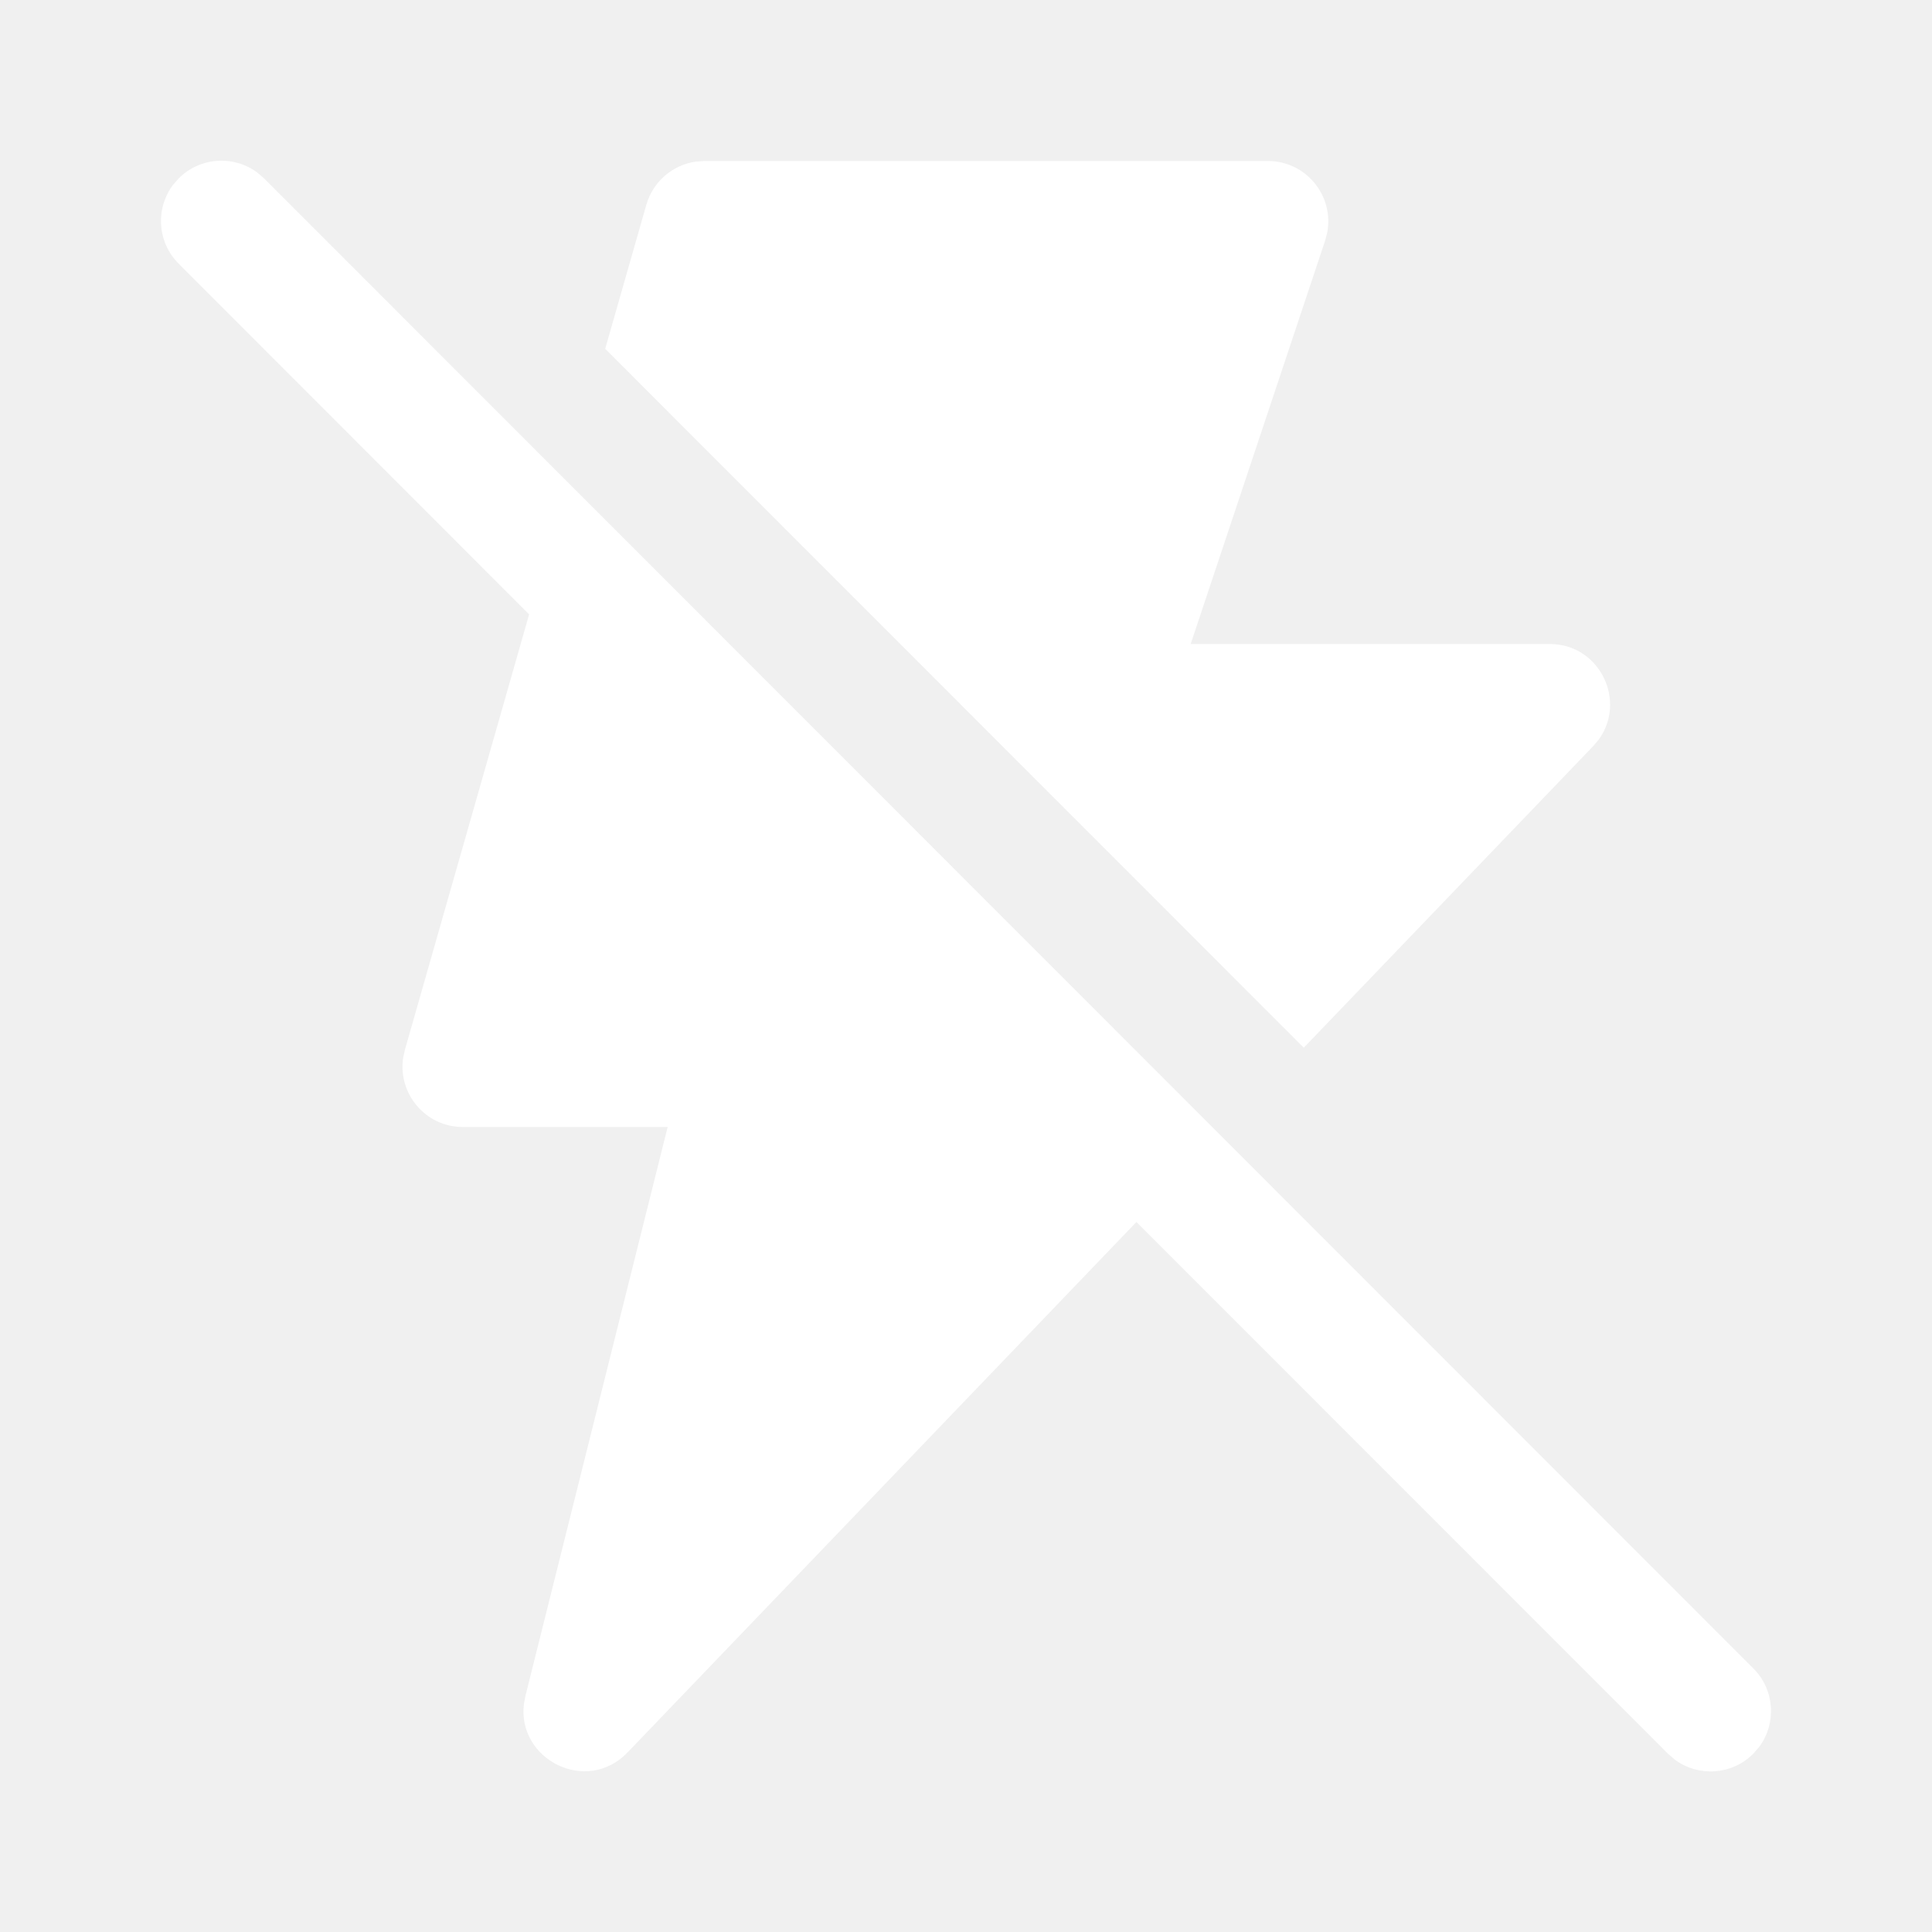
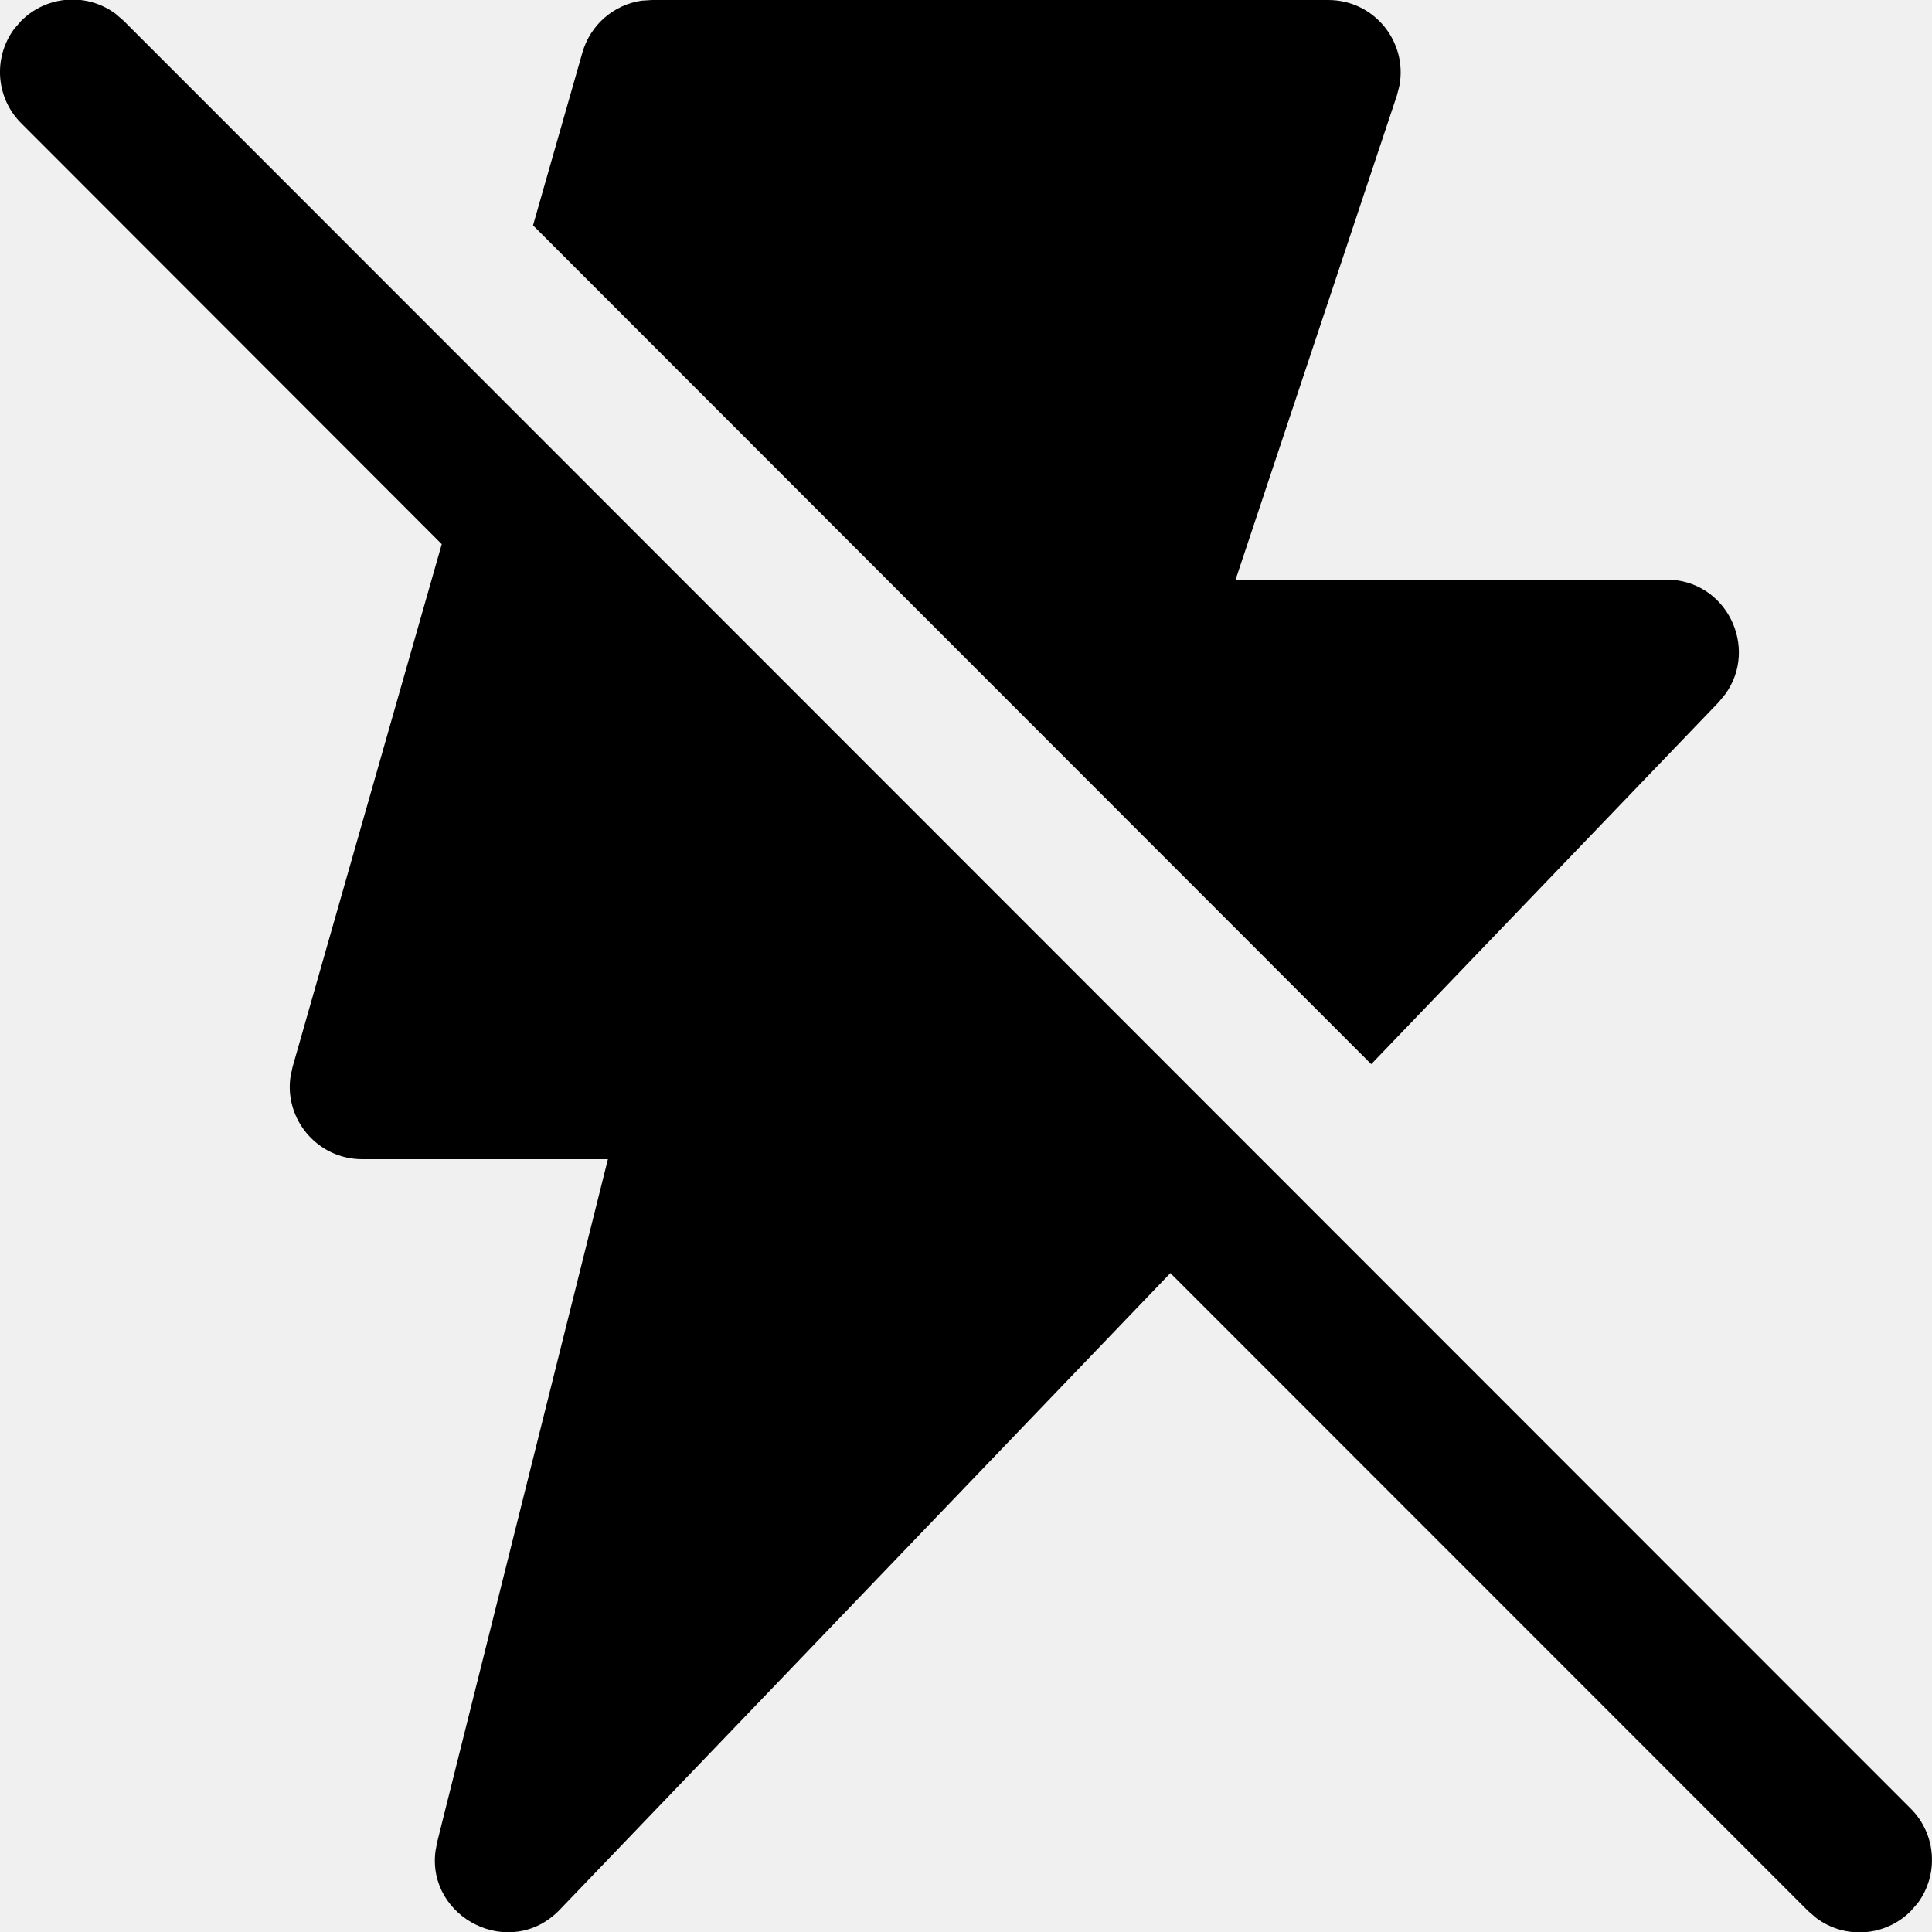
- <svg xmlns="http://www.w3.org/2000/svg" width="24px" height="24px" viewBox="0 0 24 24" version="1.1">
-   <path d="M2.147,2.3 L2.22,2.216 C2.486,1.95 2.903,1.925 3.196,2.143 L3.28,2.216 L21.78,20.725 C22.047,20.991 22.071,21.408 21.853,21.701 L21.78,21.785 C21.514,22.052 21.097,22.076 20.804,21.858 L20.72,21.785 L14.117,15.18 L7.796,21.769 C7.287,22.3 6.42,21.856 6.509,21.164 L6.527,21.068 L8.294,14 L5.75,14 C5.285,14 4.941,13.585 5.008,13.14 L5.029,13.044 L6.573,7.632 L2.22,3.276 C1.953,3.01 1.929,2.593 2.147,2.3 L2.22,2.216 L2.147,2.3 Z M8.75,2 L15.75,2 C16.228,2 16.575,2.437 16.487,2.89 L16.462,2.987 L14.791,8 L19.25,8 C19.874,8 20.21,8.707 19.86,9.187 L19.791,9.269 L16.196,13.015 L7.518,4.333 L8.029,2.544 C8.111,2.258 8.352,2.051 8.64,2.008 L8.75,2 Z" fill="white" />
+ <svg xmlns="http://www.w3.org/2000/svg" version="1.1" id="Ebene_1" x="0px" y="0px" width="20px" height="20px" viewBox="0 0 20 20" enable-background="new 0 0 20 20" xml:space="preserve">
+   <path d="M0.147,0.299L0.22,0.215c0.267-0.266,0.683-0.291,0.977-0.072L1.28,0.215l18.5,18.508   c0.267,0.267,0.29,0.684,0.073,0.977l-0.073,0.084c-0.267,0.267-0.683,0.291-0.977,0.072l-0.084-0.072l-6.603-6.605l-6.321,6.59   c-0.509,0.53-1.376,0.087-1.287-0.605l0.018-0.096l1.767-7.068H3.75c-0.465,0-0.81-0.416-0.742-0.86l0.021-0.096l1.544-5.411   L0.22,1.276C-0.047,1.01-0.071,0.593,0.147,0.299L0.22,0.215L0.147,0.299z M6.75,0h7c0.479,0,0.824,0.437,0.736,0.89l-0.025,0.097   L12.791,6h4.459c0.624,0,0.96,0.707,0.609,1.187l-0.068,0.083l-3.596,3.746L5.518,2.333l0.511-1.789   C6.111,0.257,6.352,0.05,6.64,0.007L6.75,0z" />
</svg>
